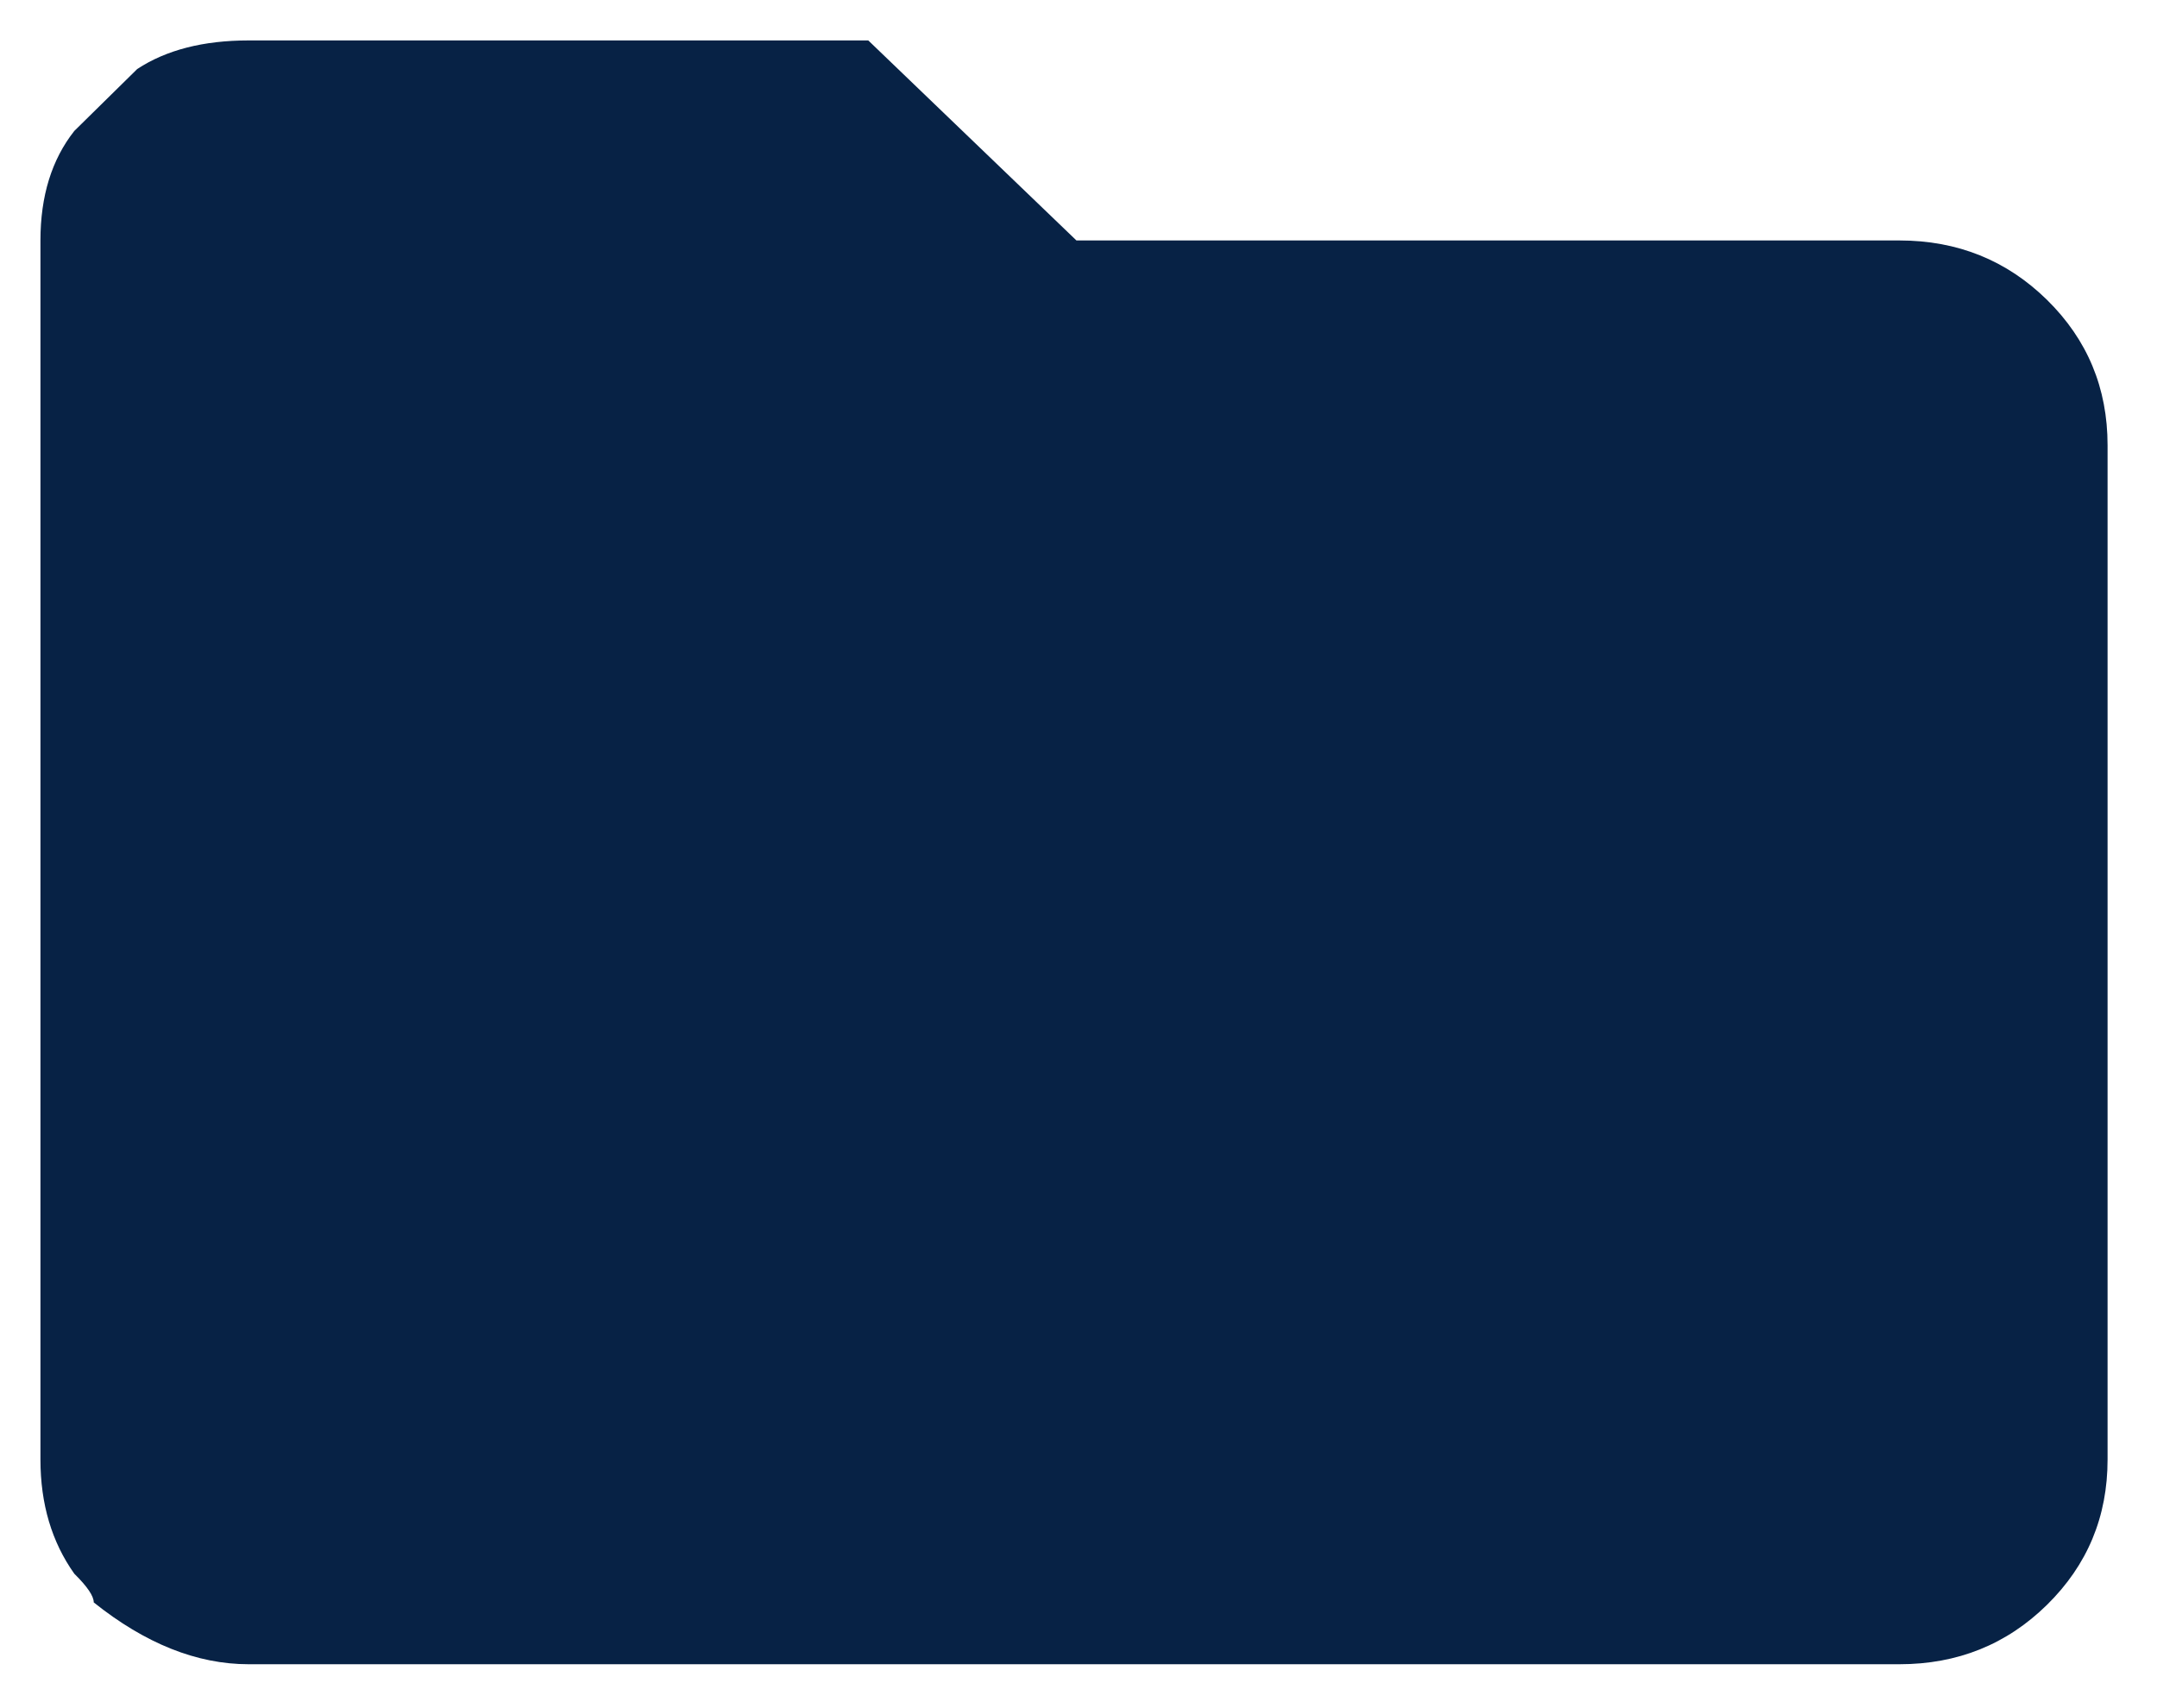
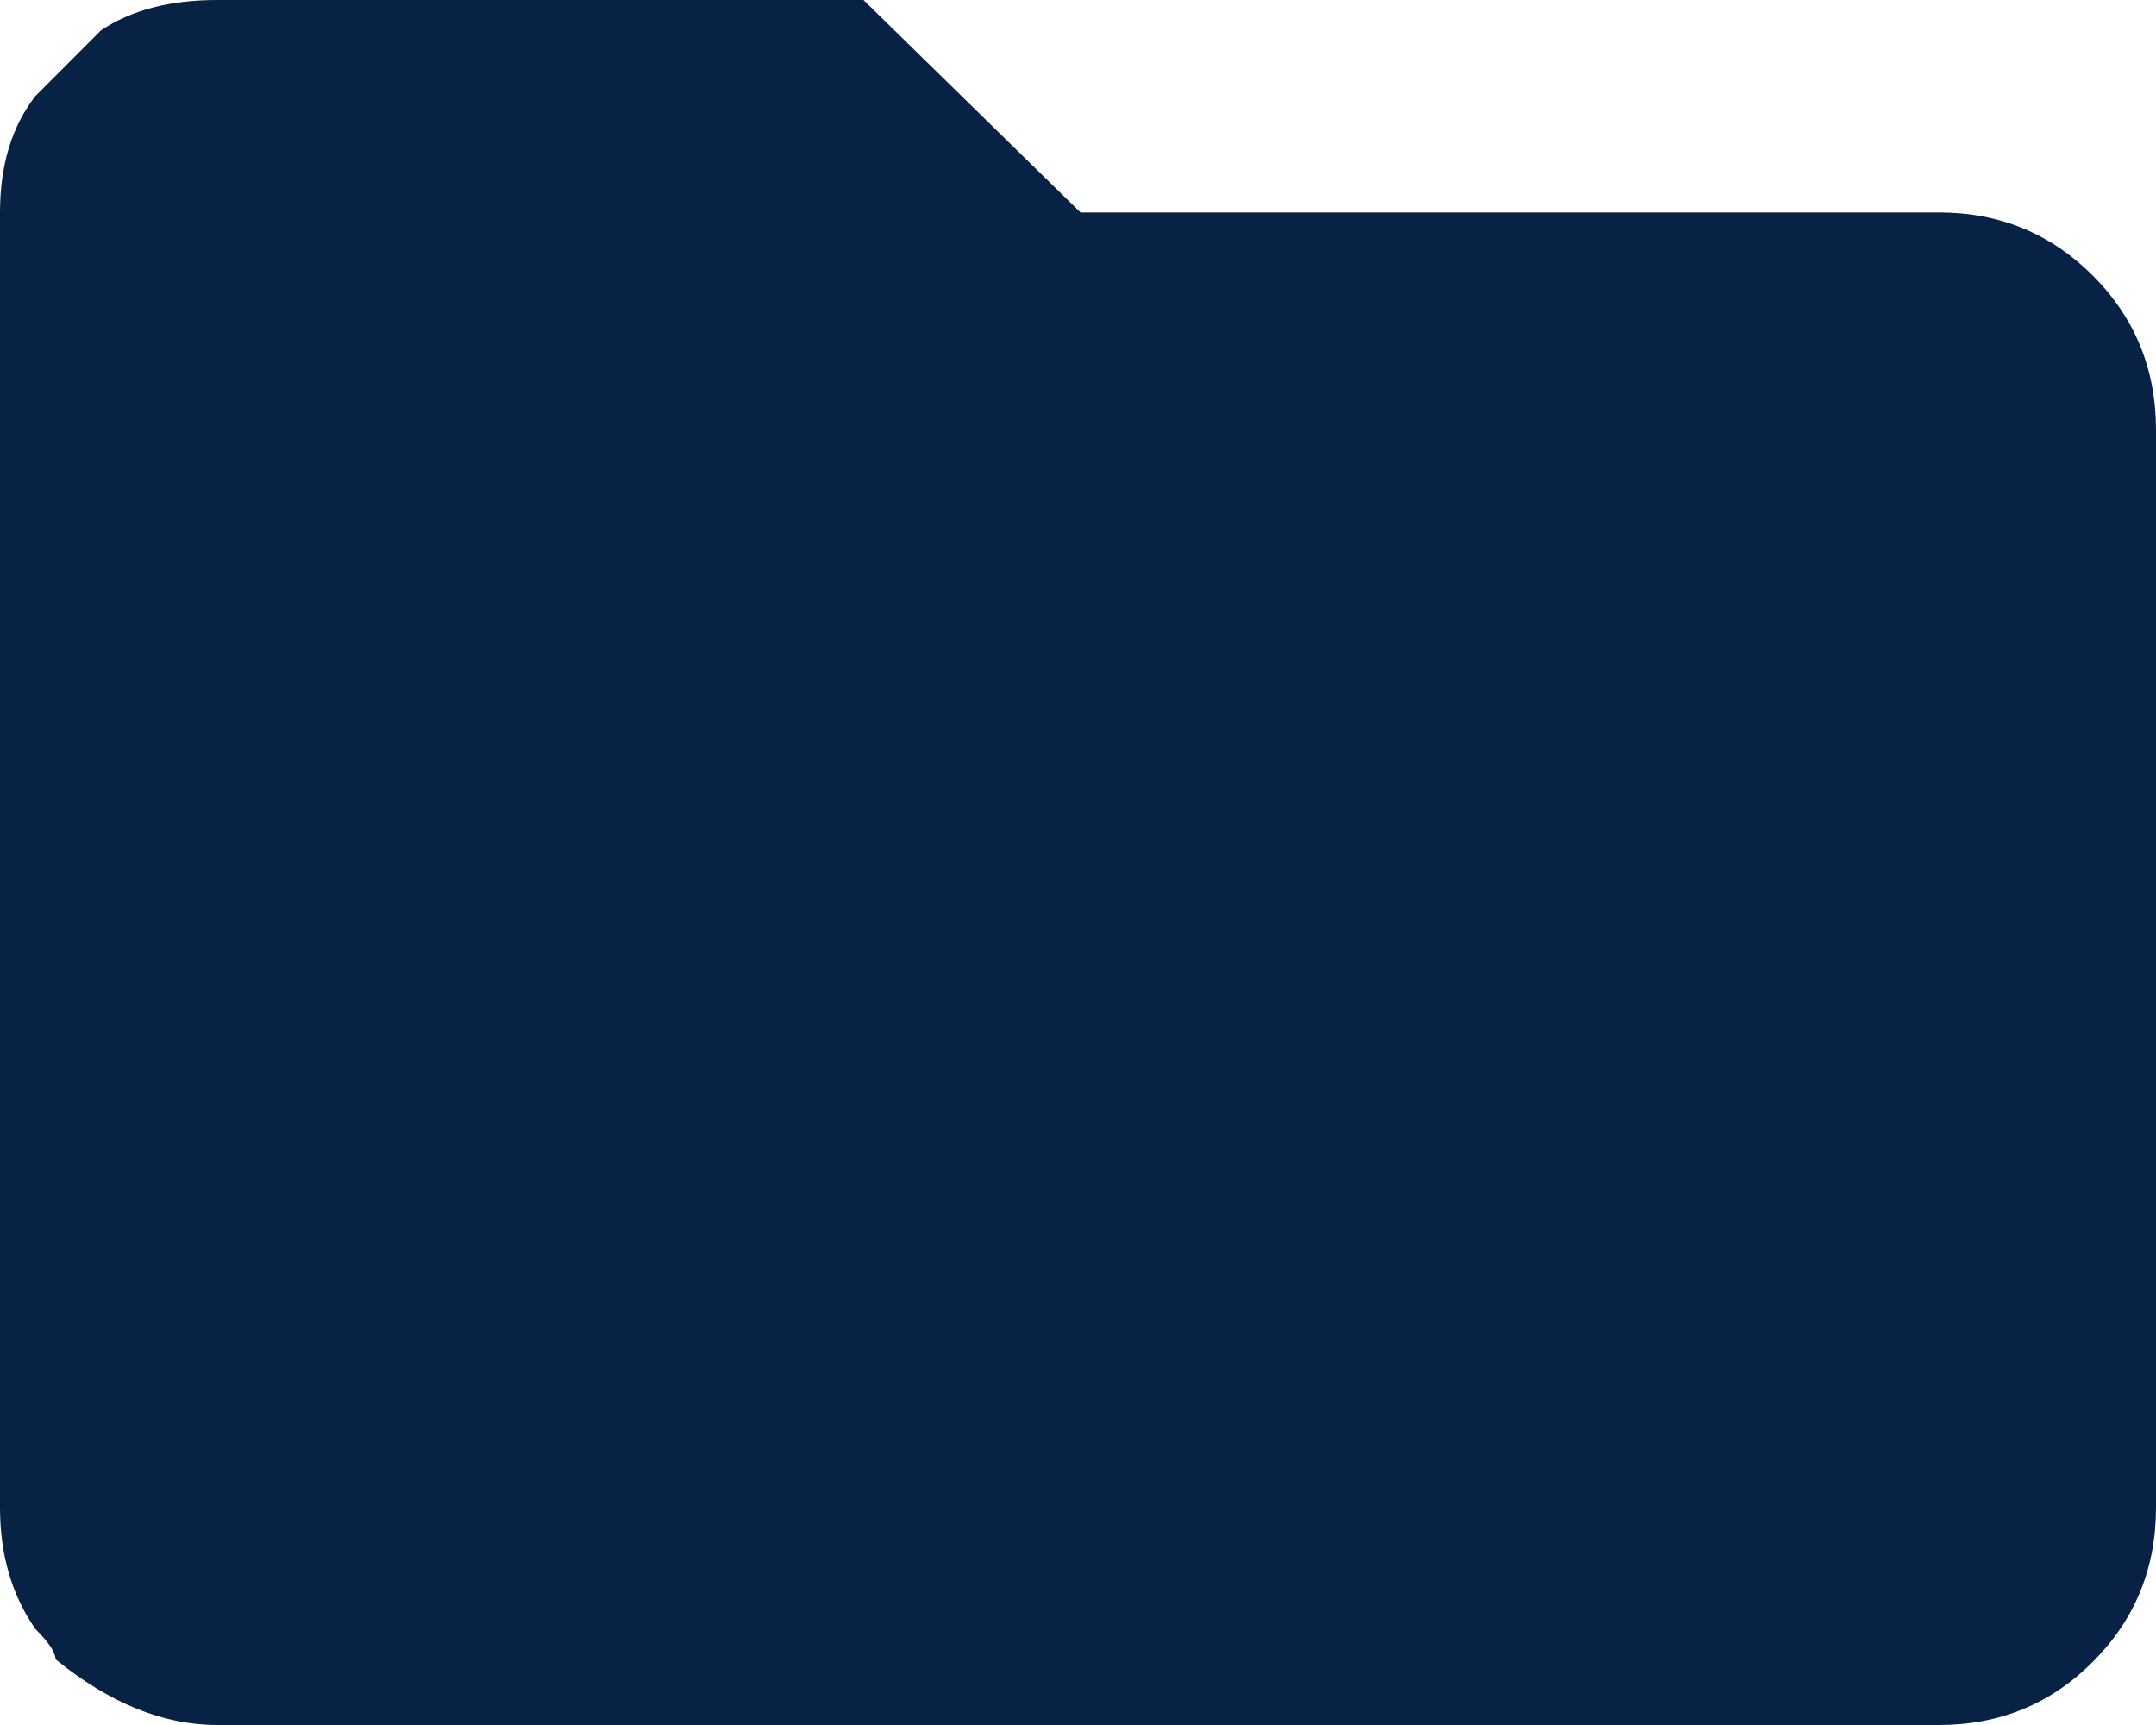
- <svg xmlns="http://www.w3.org/2000/svg" xmlns:xlink="http://www.w3.org/1999/xlink" width="24px" height="19px" viewBox="0 0 24 19" version="1.1">
-   <defs>
-     <path d="M0 0L14.786 0L14.786 14.786L0 14.786L0 0Z" id="path_1" />
-     <clipPath id="mask_1">
-       <use xlink:href="#path_1" />
-     </clipPath>
-   </defs>
-   <g id="Group-10" transform="translate(0.4500122 0.4499512)">
-     <path d="M20.684 18.071C21.33 18.071 21.878 17.851 22.327 17.409C22.776 16.967 23 16.429 23 15.793L23 4.505C23 3.869 22.776 3.33 22.327 2.888C21.878 2.447 21.33 2.226 20.684 2.226L11.527 2.226L9.211 0L2.316 0C1.813 0 1.4 0.106 1.077 0.318L0.377 1.007C0.126 1.325 0 1.731 0 2.226L0 15.793C0 16.287 0.126 16.711 0.377 17.064C0.521 17.206 0.593 17.312 0.593 17.383C1.167 17.842 1.742 18.071 2.316 18.071L20.684 18.071Z" transform="matrix(1 0 0 1 0 -2.2777337E-13)" id="󱑾" fill="#072245" fill-rule="evenodd" stroke="none" />
+ <svg xmlns="http://www.w3.org/2000/svg" width="25px" height="20px" viewBox="0 0 25 20" version="1.1">
+   <g id="Group-5-Copy-4">
+     <path d="M22.482 20C23.185 20 23.78 19.756 24.268 19.267C24.756 18.778 25 18.182 25 17.478L25 4.985C25 4.282 24.756 3.685 24.268 3.196C23.78 2.708 23.185 2.463 22.482 2.463L12.529 2.463L10.012 0L2.518 0C1.971 0 1.522 0.117 1.171 0.352L0.41 1.114C0.137 1.466 0 1.916 0 2.463L0 17.478C0 18.025 0.137 18.495 0.41 18.886C0.566 19.042 0.644 19.159 0.644 19.238C1.269 19.746 1.893 20 2.518 20L22.482 20Z" id="Path" fill="#072245" stroke="none" />
  </g>
</svg>
